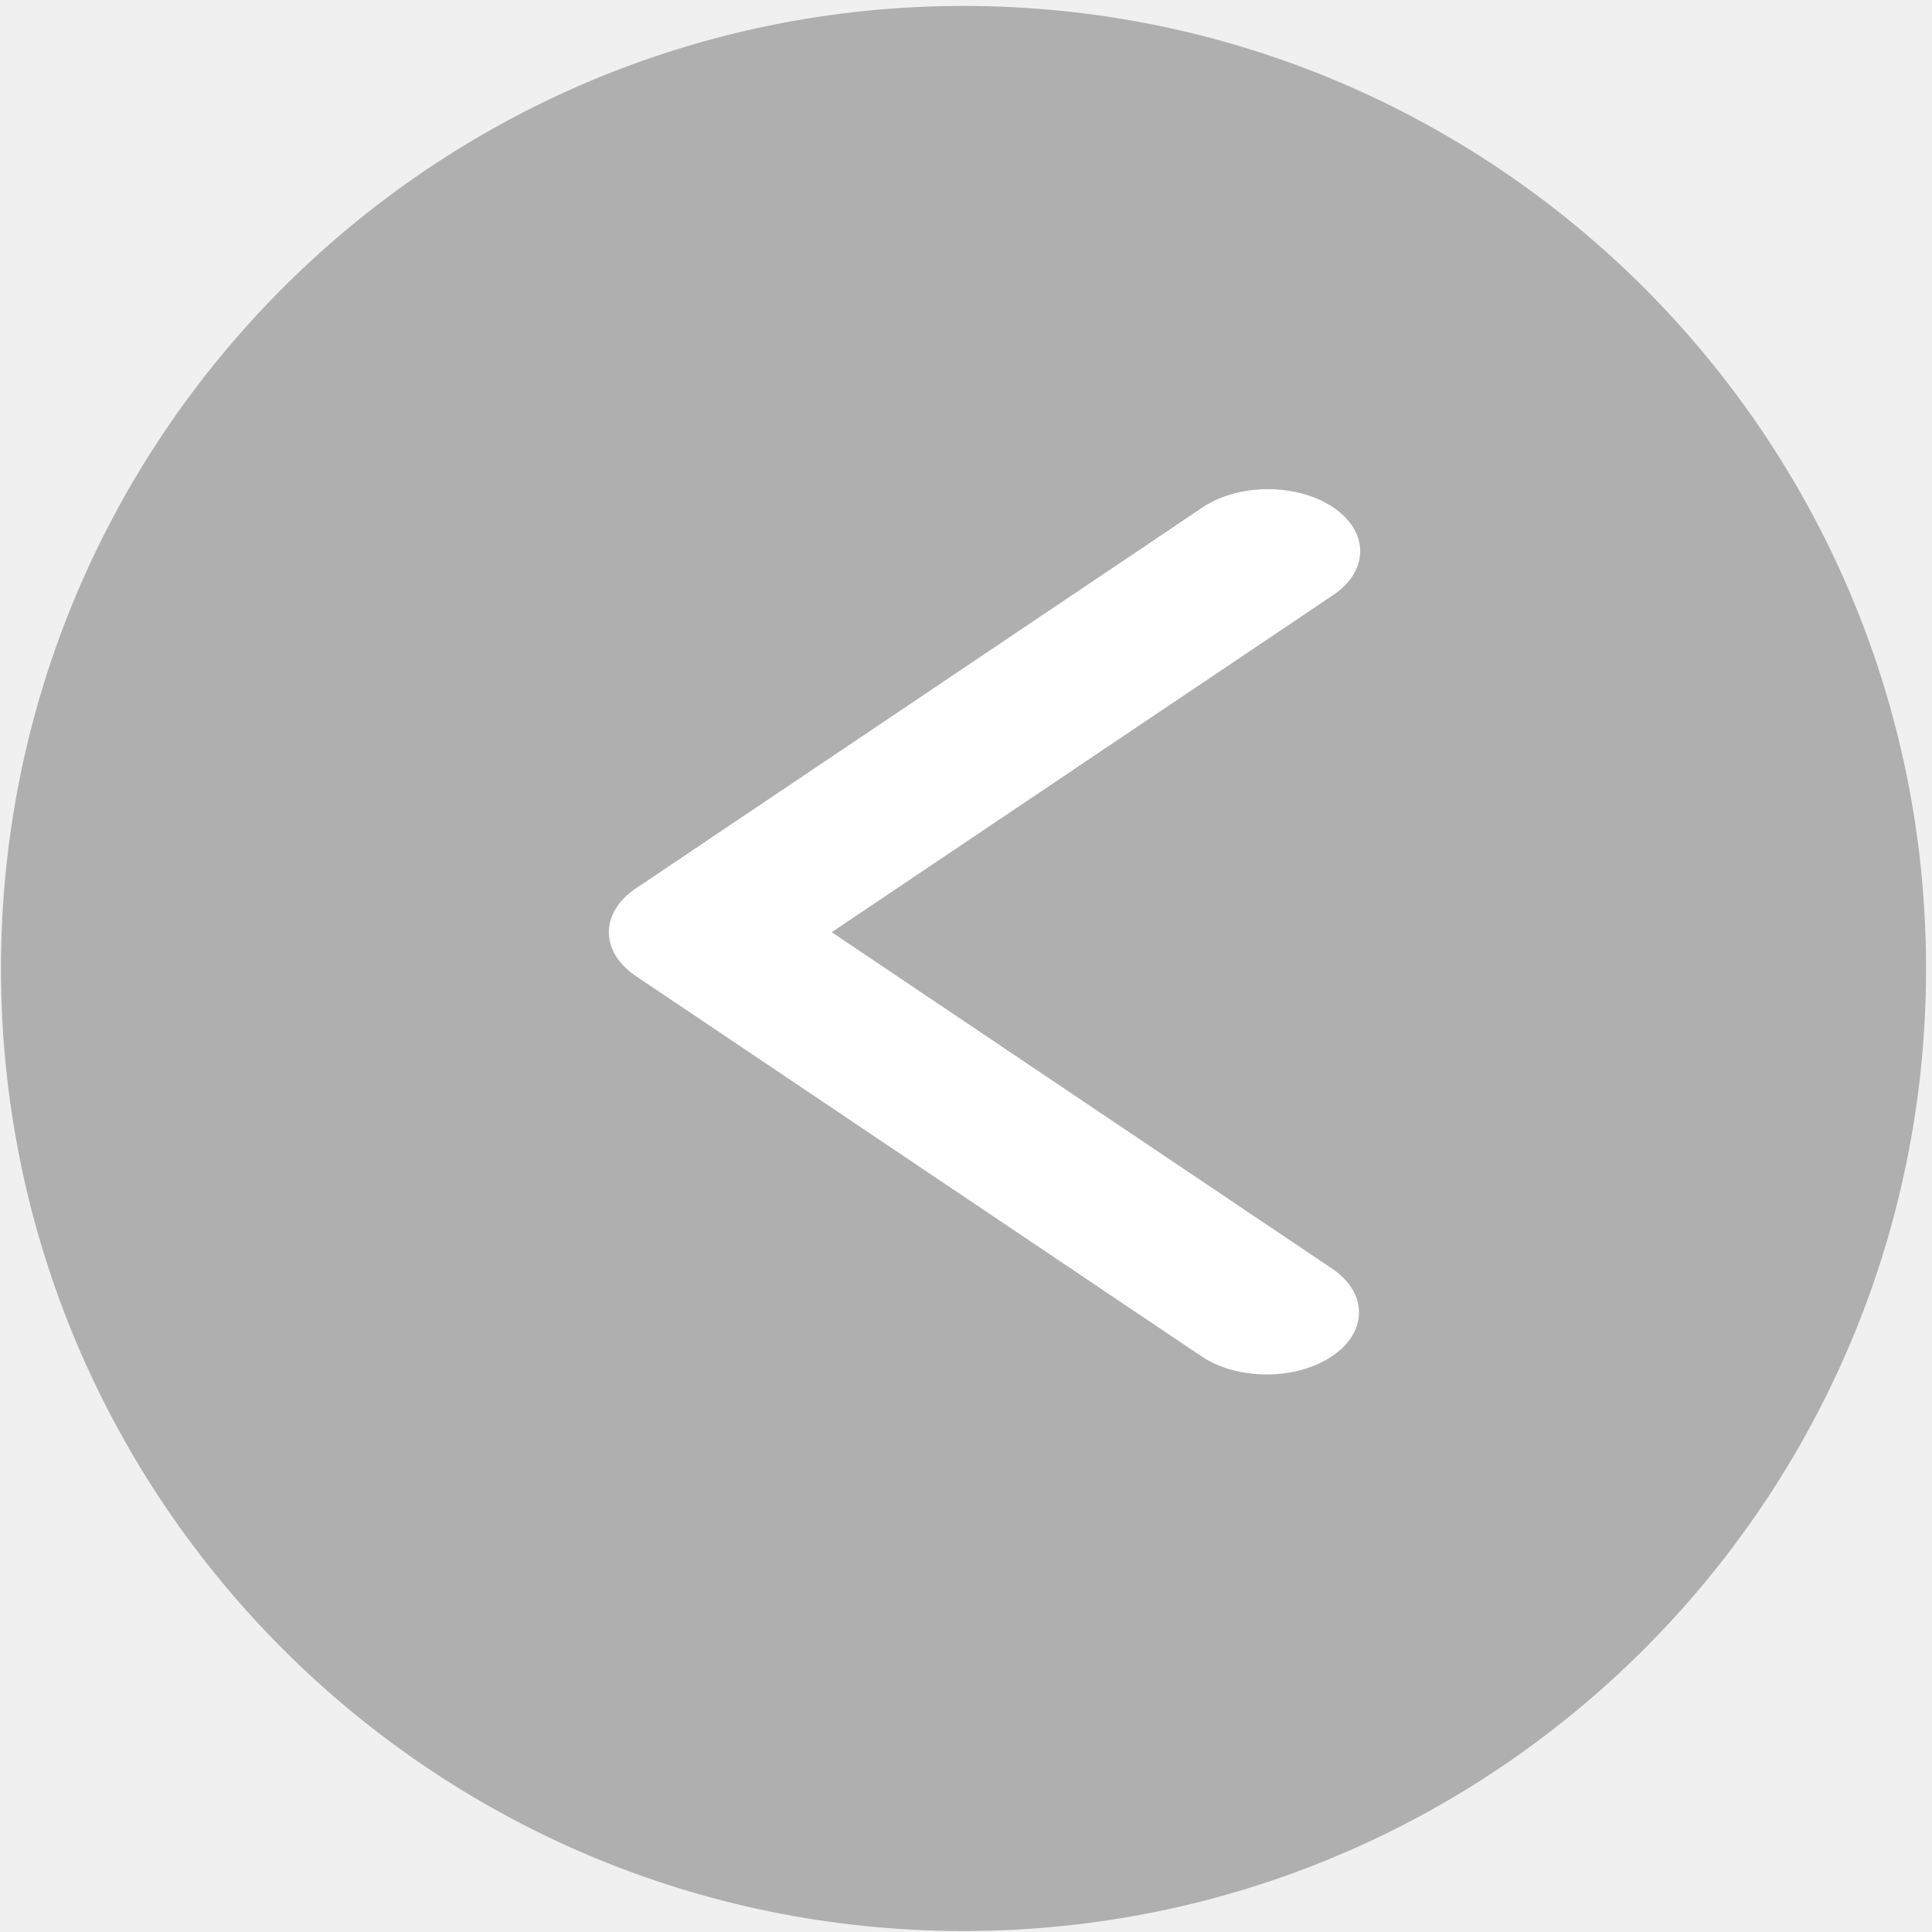
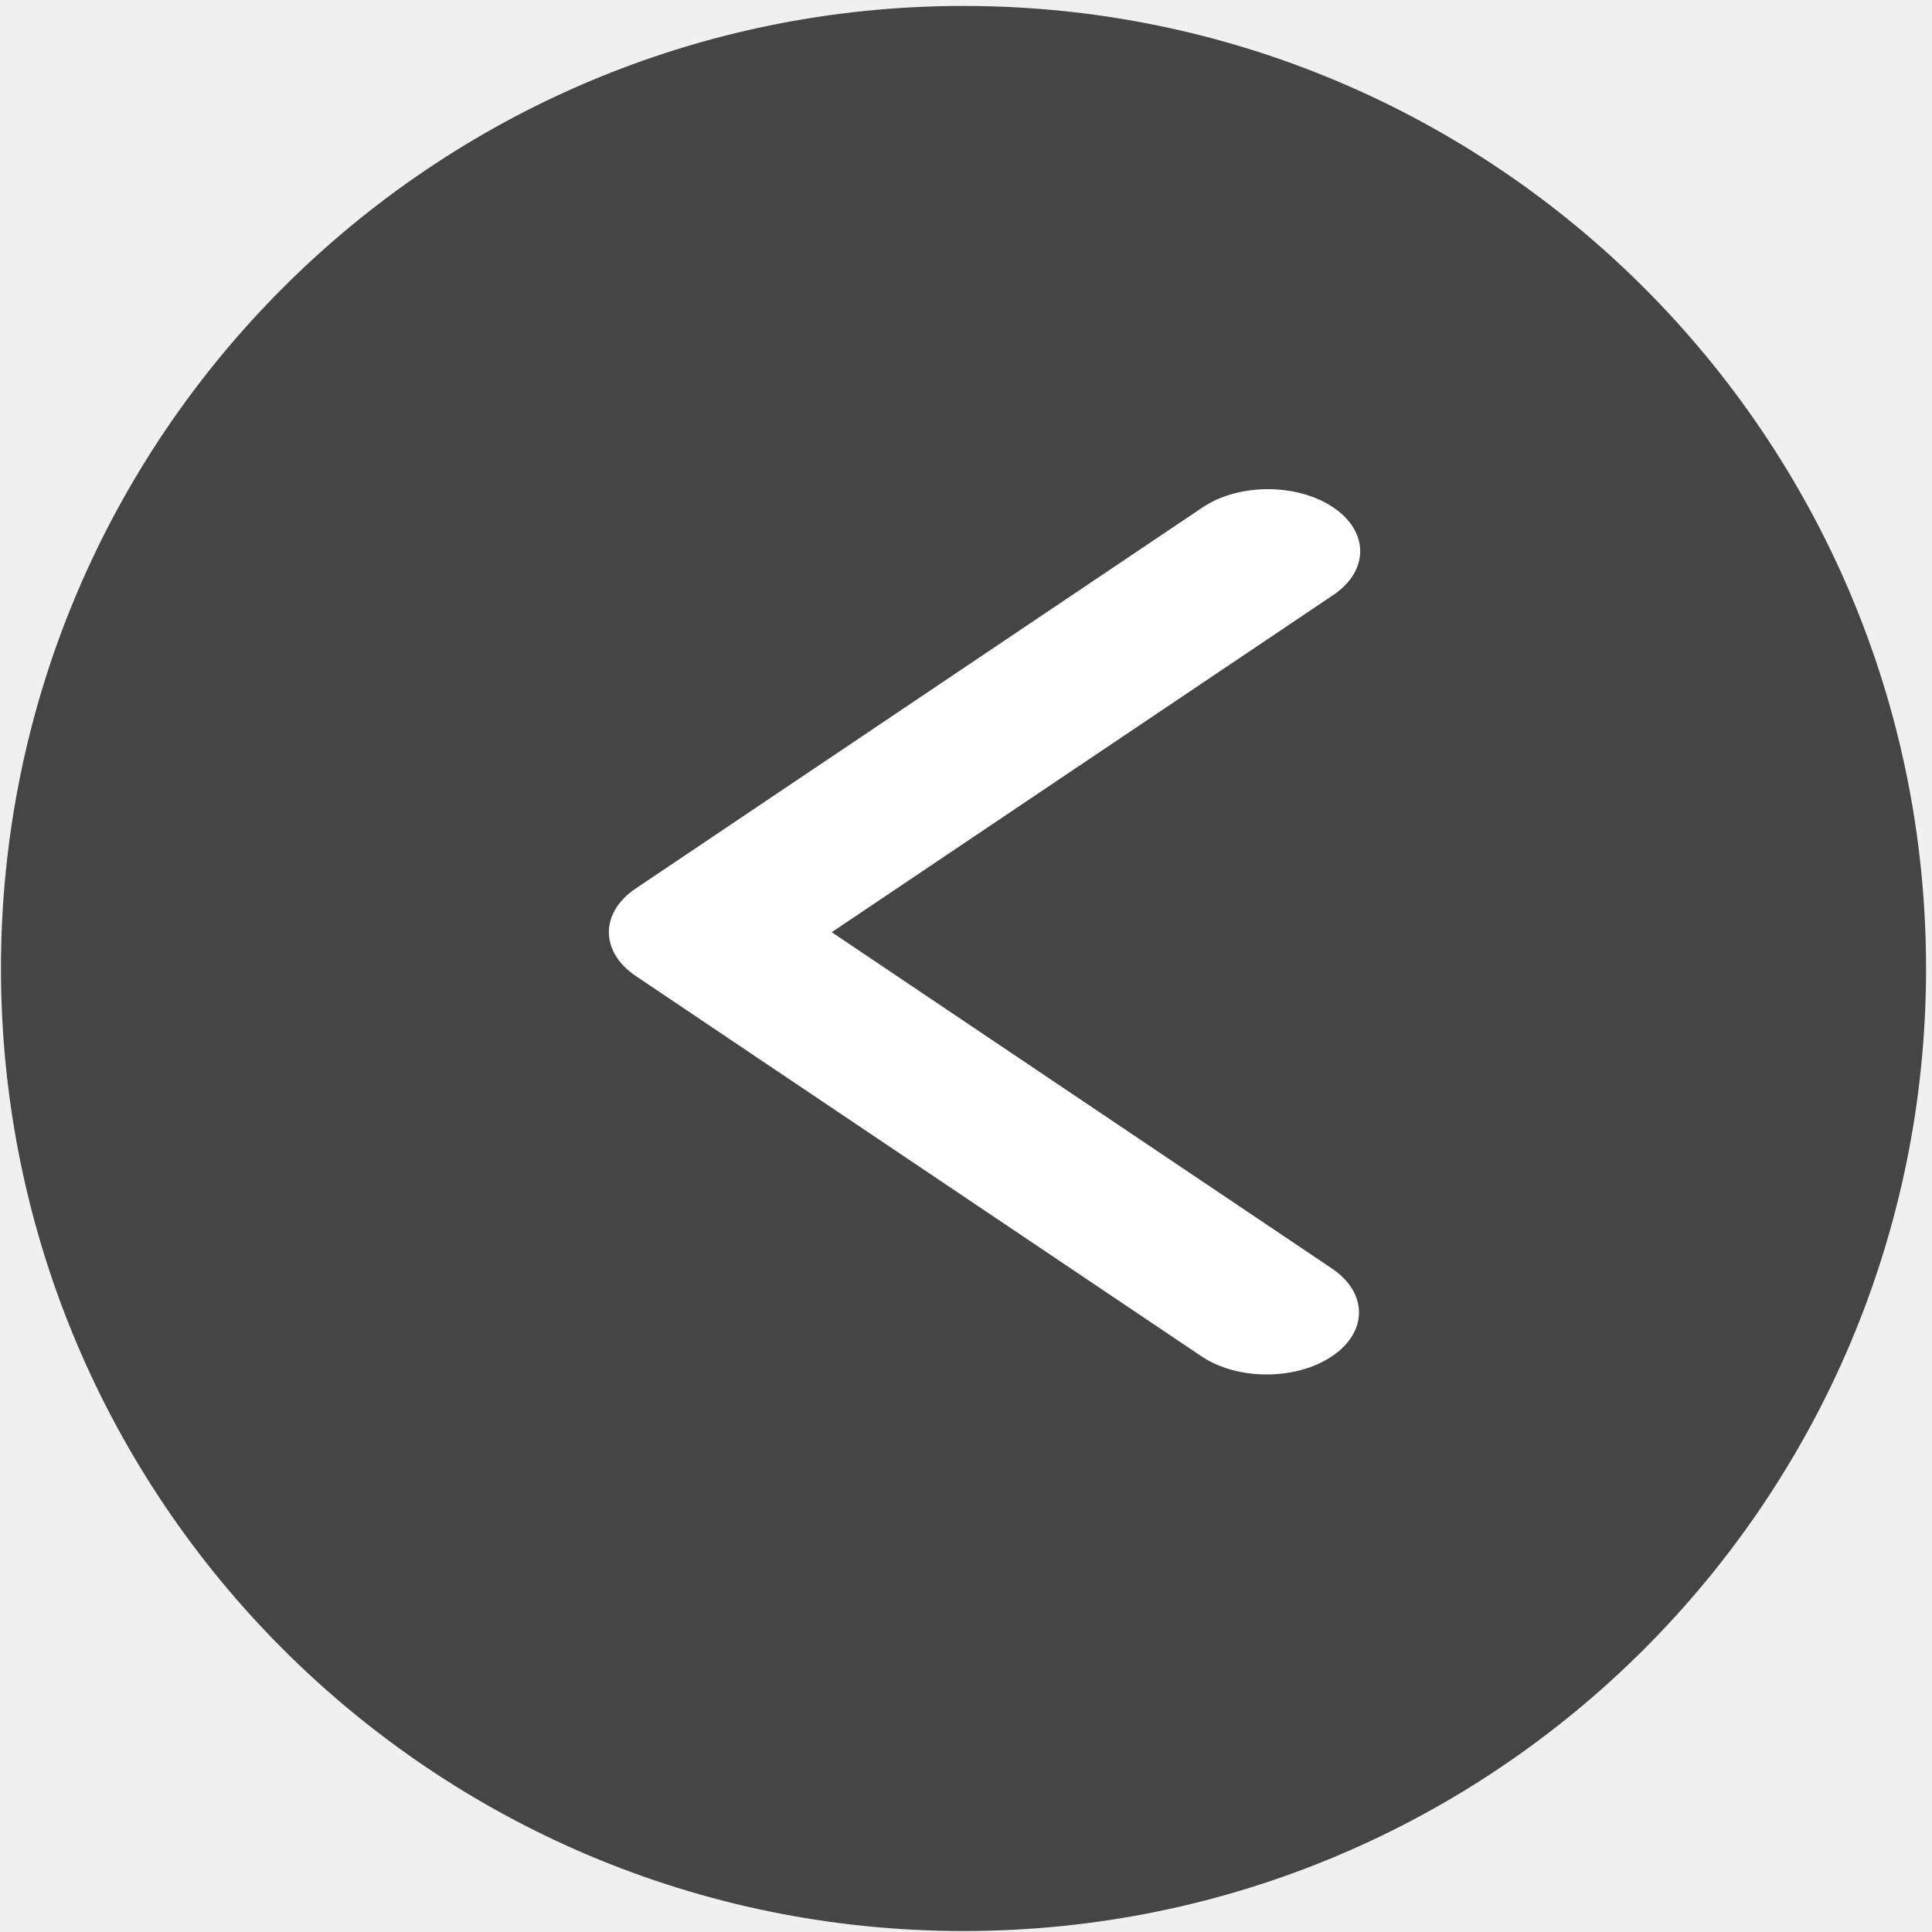
<svg xmlns="http://www.w3.org/2000/svg" viewBox="0 0 21 21" version="1.1" id="svg6">
  <defs id="defs10" />
-   <circle style="fill:#afafaf;fill-opacity:1;stroke:#afafaf;stroke-width:0.831;stroke-linejoin:round;stroke-miterlimit:4;stroke-dasharray:none;stroke-opacity:1;fill-rule:nonzero" id="path816" cx="10.473" cy="10.527" r="10.047" />
+   <circle style="fill:#454545;fill-opacity:1;stroke:#454545;stroke-width:0.831;stroke-linejoin:round;stroke-miterlimit:4;stroke-dasharray:none;stroke-opacity:1;fill-rule:nonzero" id="path816" cx="10.473" cy="10.527" r="10.047" />
  <g transform="matrix(-0.7162513,0,0,-0.4815391,84.36004,14.9481)" id="angle-left" style="fill:#ffffff;fill-opacity:1">
    <path d="m 108.129,10.99 -8.6,8.6 A 1.4,1.4 0 1 1 97.548,17.61 L 105.158,10 97.549,2.391 A 1.401,1.401 0 0 1 99.53,0.41 l 8.6,8.6 a 1.4,1.4 0 0 1 0,1.98 z" class="cls-2" data-name="Path 1" id="Path_1" style="fill:#ffffff;fill-opacity:1" />
  </g>
</svg>
